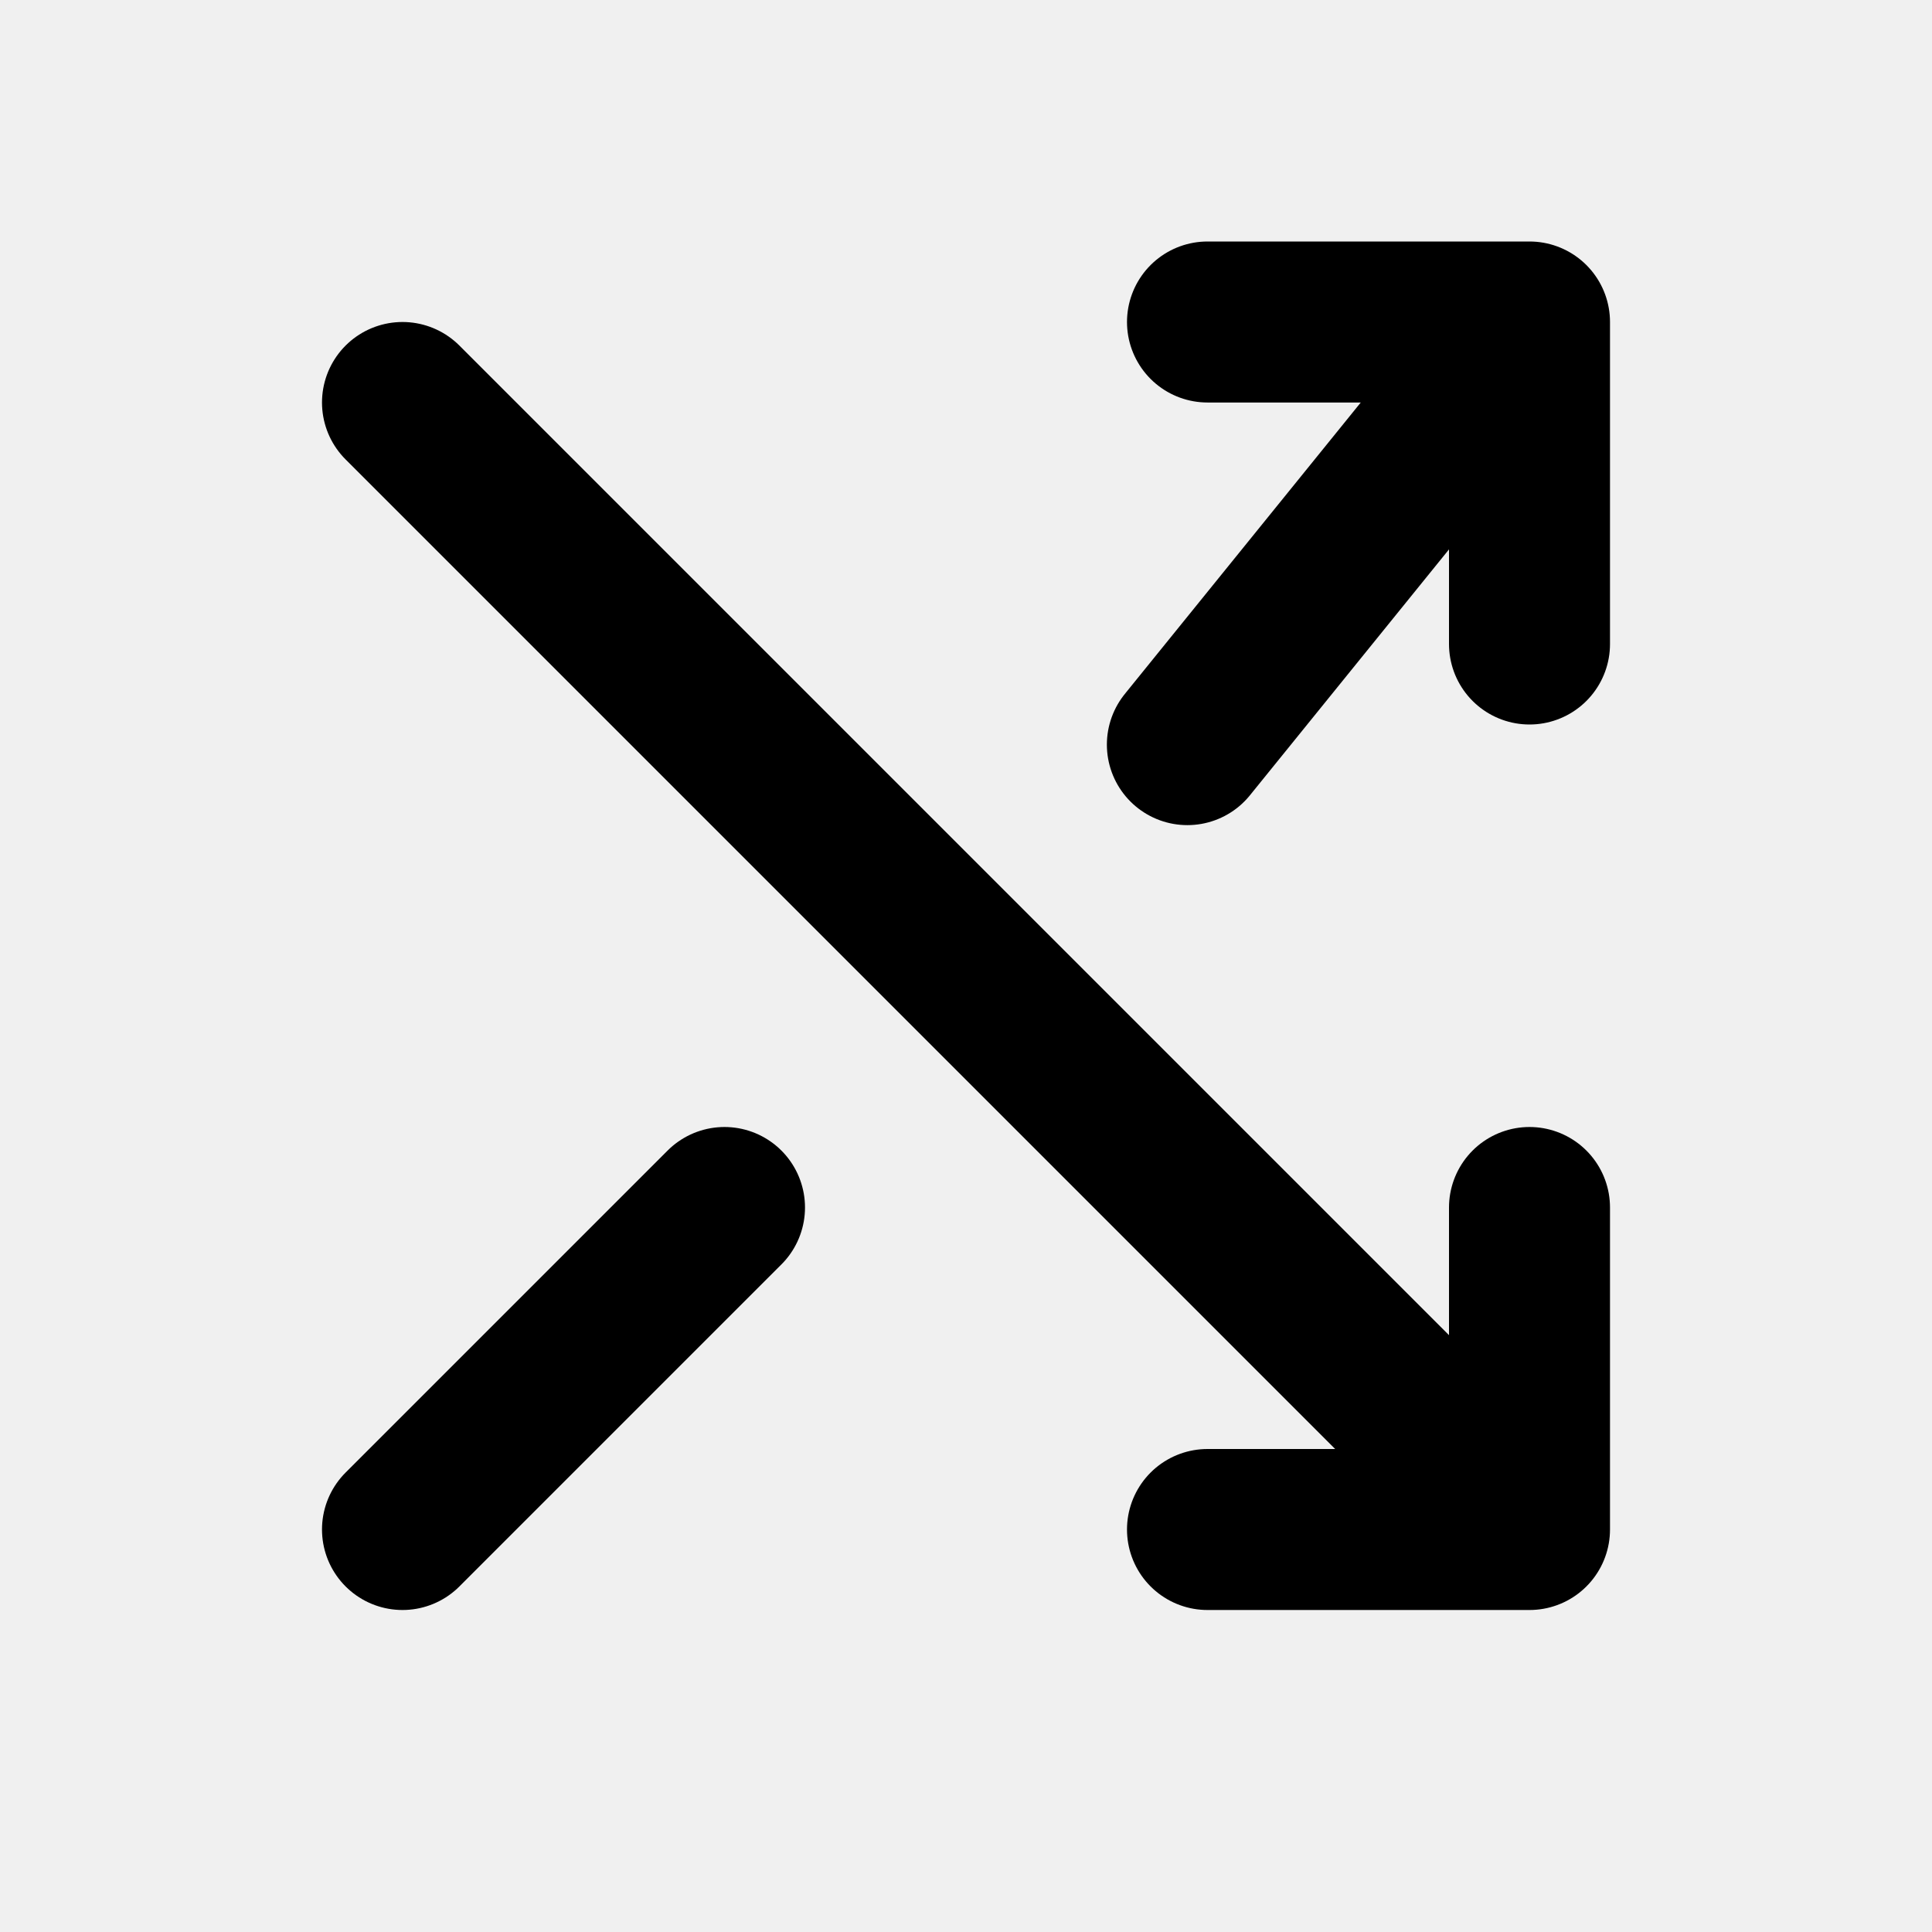
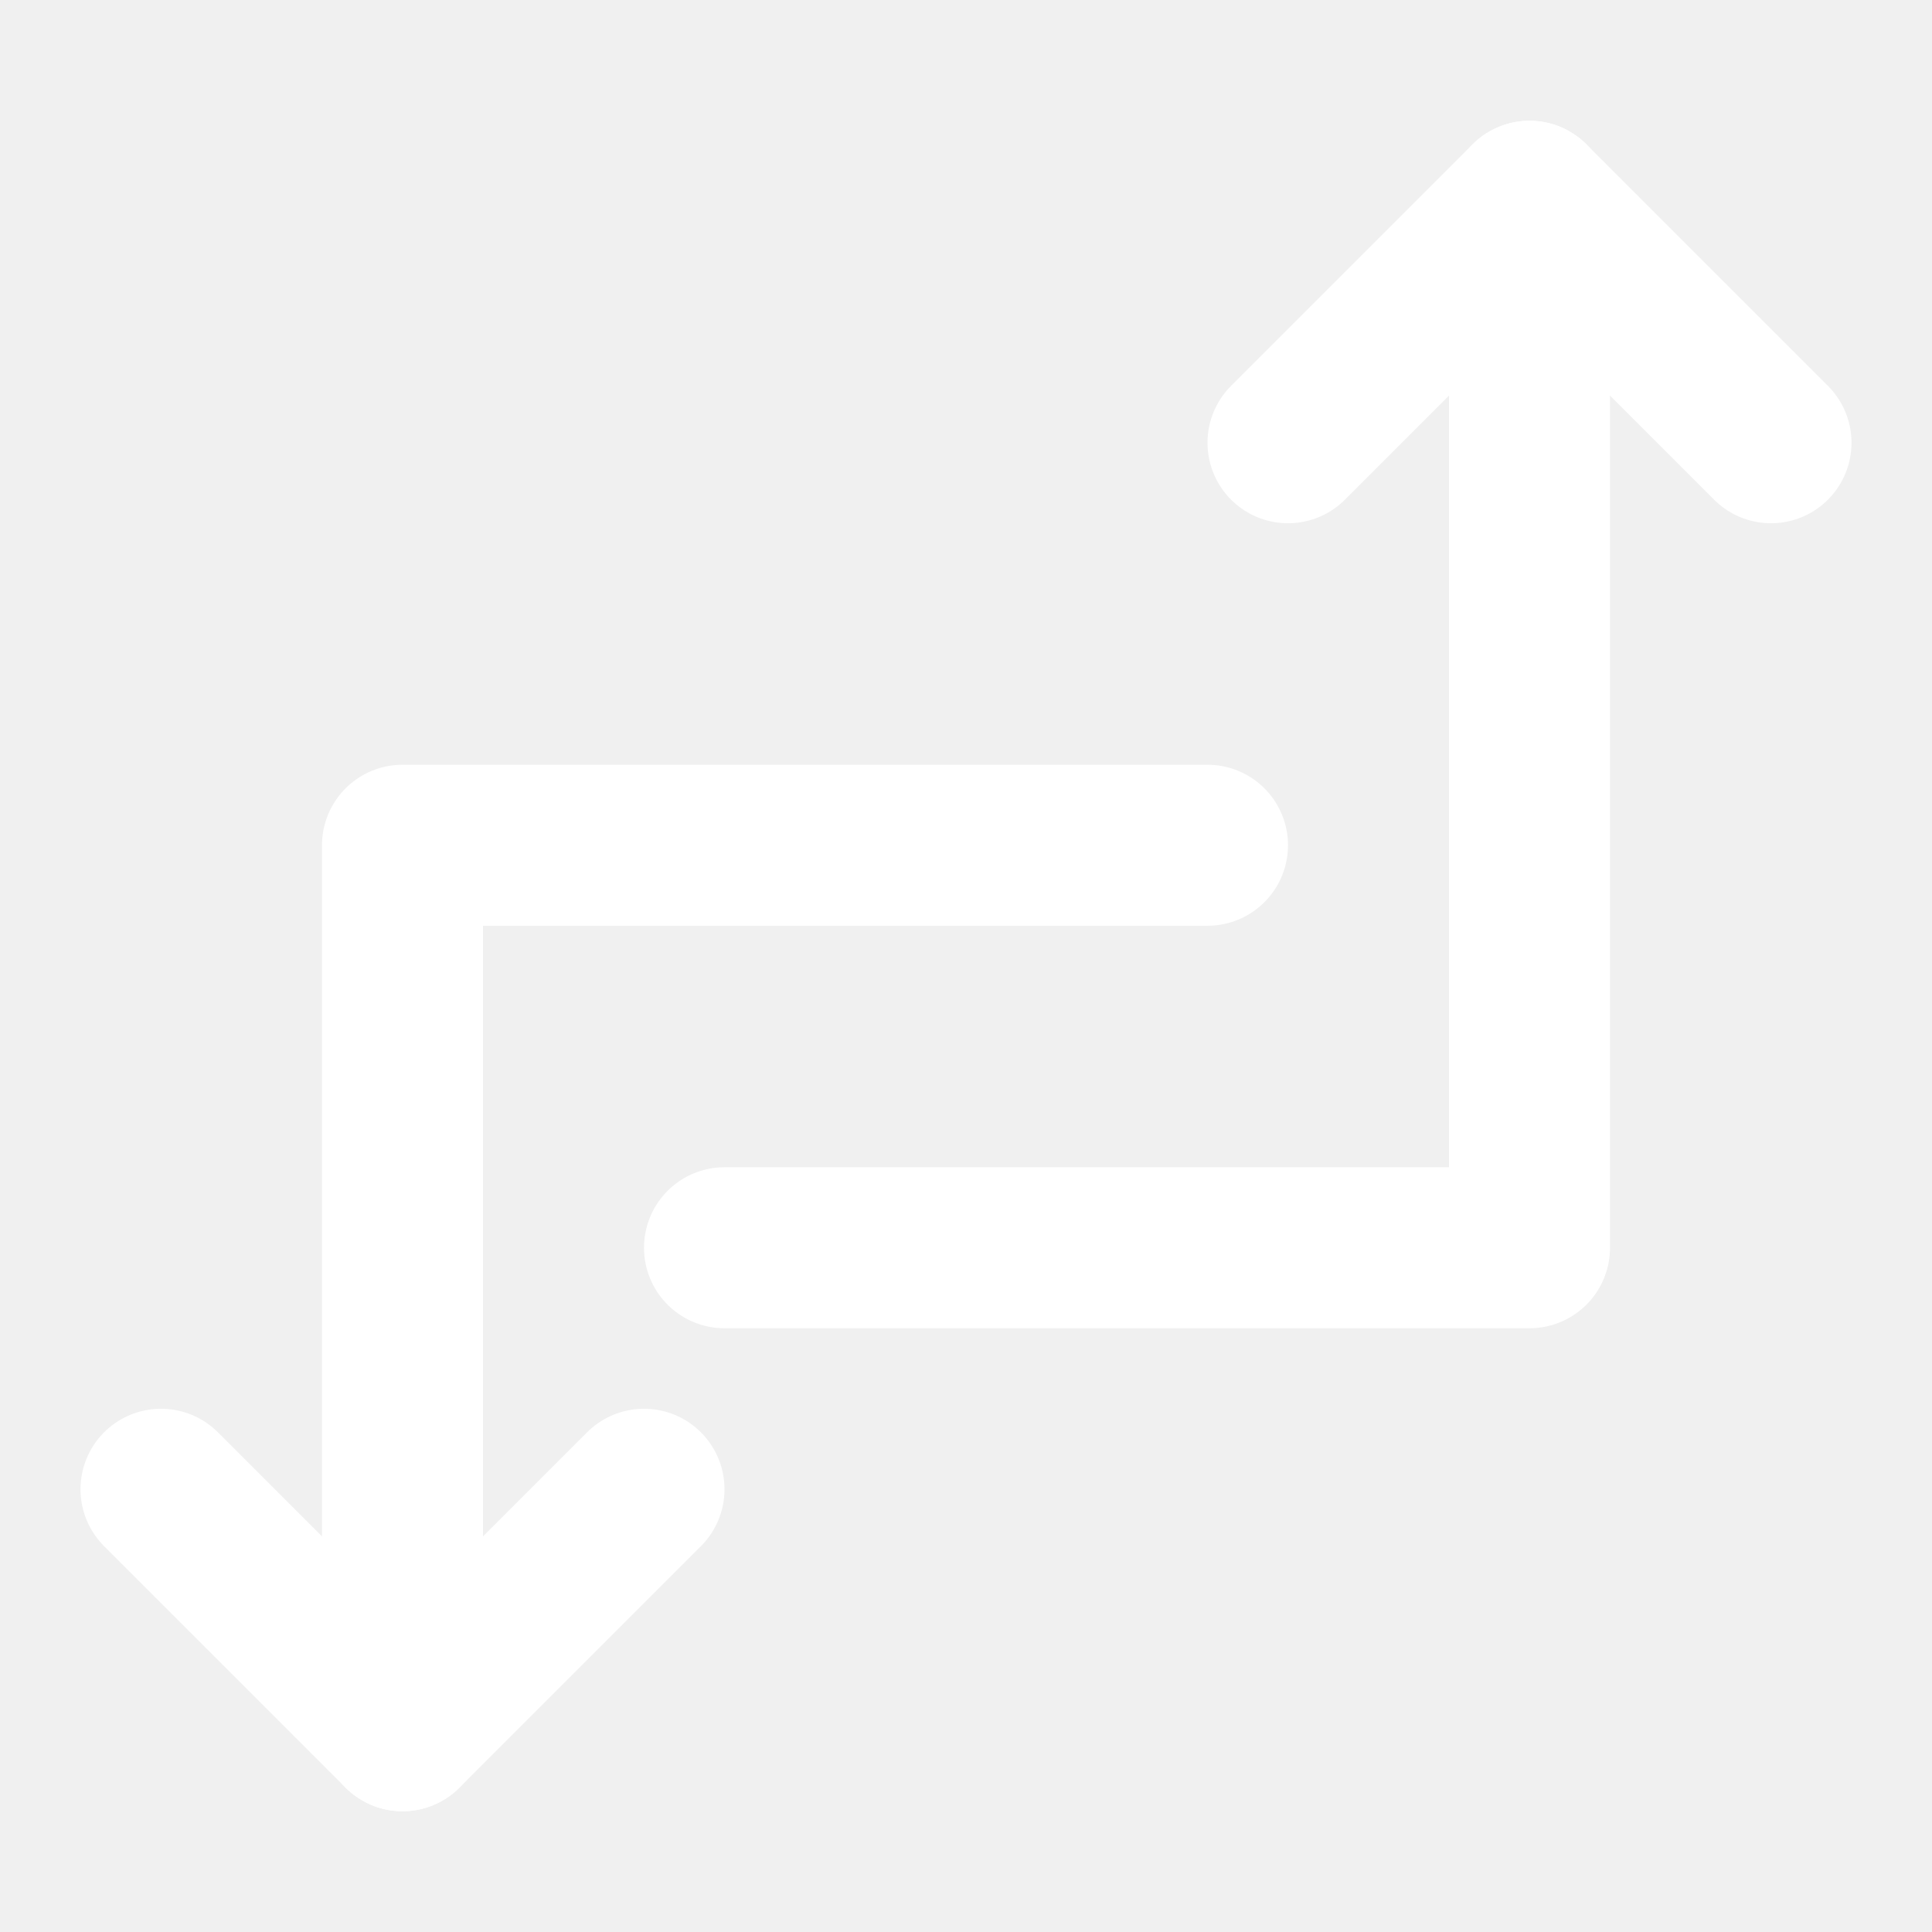
- <svg xmlns="http://www.w3.org/2000/svg" width="40" height="40" viewBox="0 0 24 24">
-   <path fill="none" stroke="#000000" stroke-linecap="round" stroke-linejoin="round" stroke-width="2" d="M15 4h4v4m-4.25 1.25L19 4M5 19l4-4m6 4h4v-4M5 5l14 14" />
+ <svg xmlns="http://www.w3.org/2000/svg" width="40" height="40" viewBox="0 0 48 48">
+   <g fill="none" stroke="#ffffff" stroke-linecap="round" stroke-linejoin="round" stroke-width="4">
+     <path d="M18 31h20V5" />
+     <path d="M30 21H10v22m34-32l-6-6l-6 6" />
+     <path d="m16 37l-6 6l-6-6" />
+   </g>
</svg>
